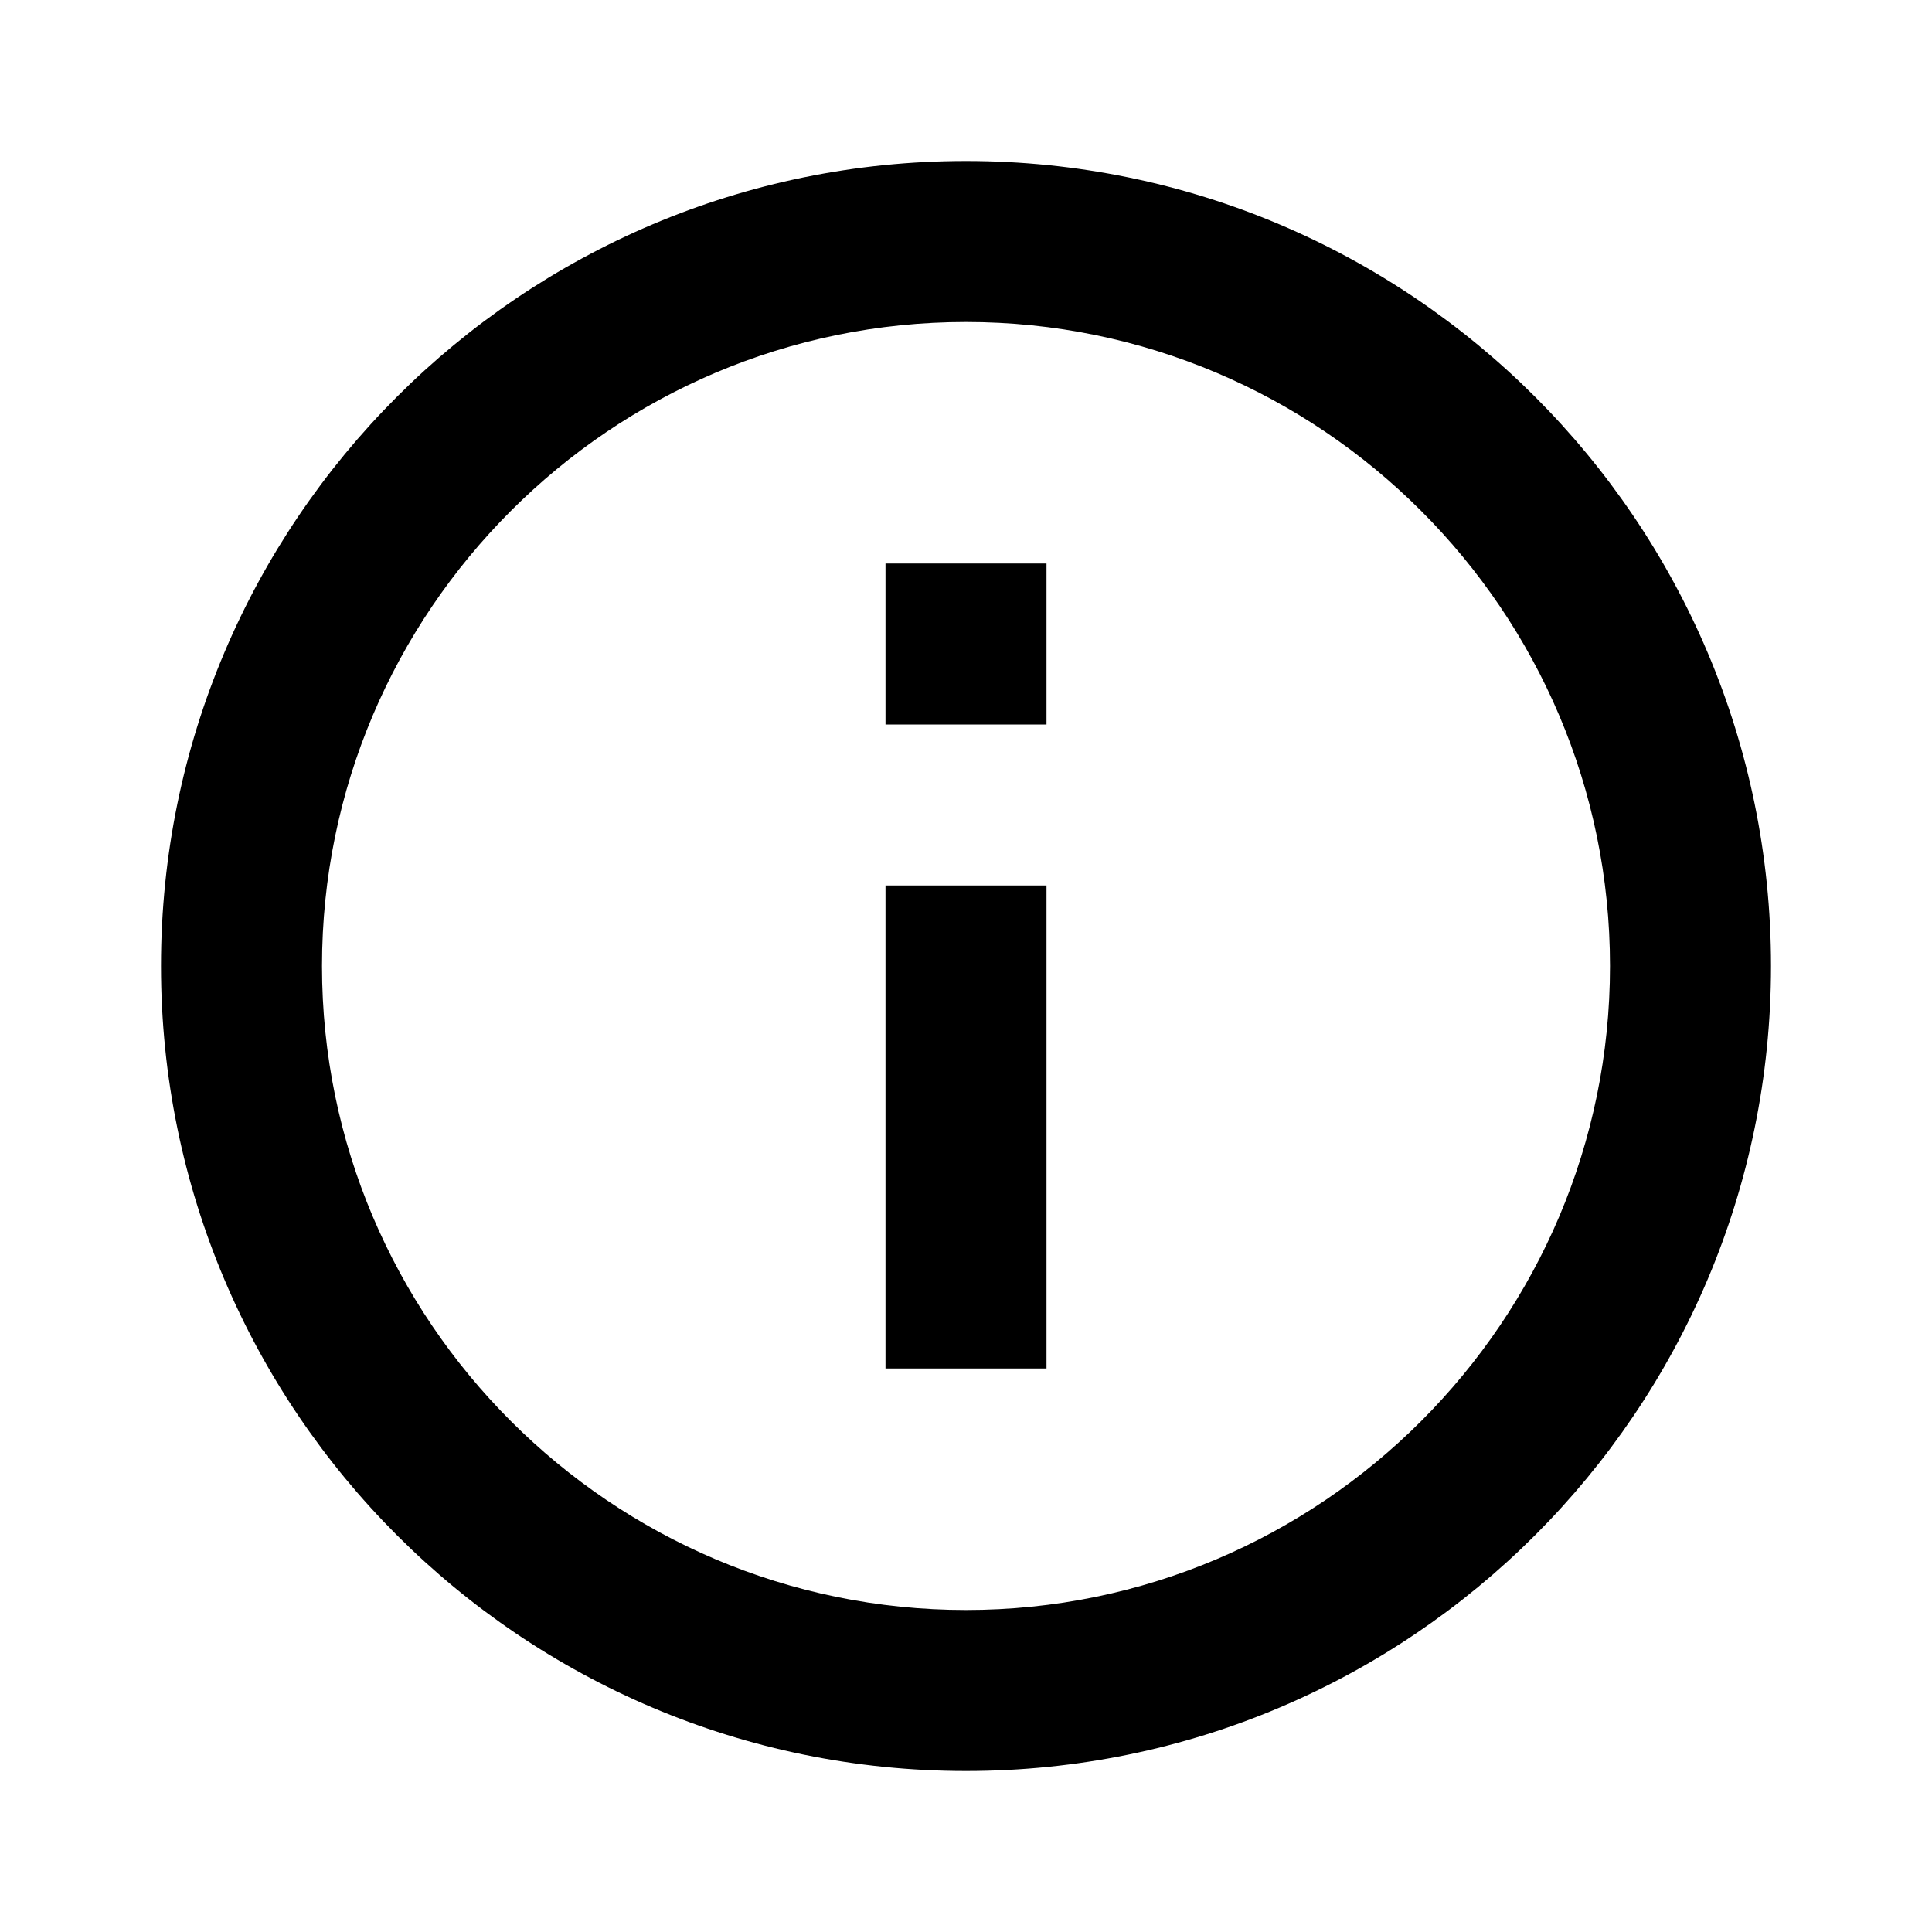
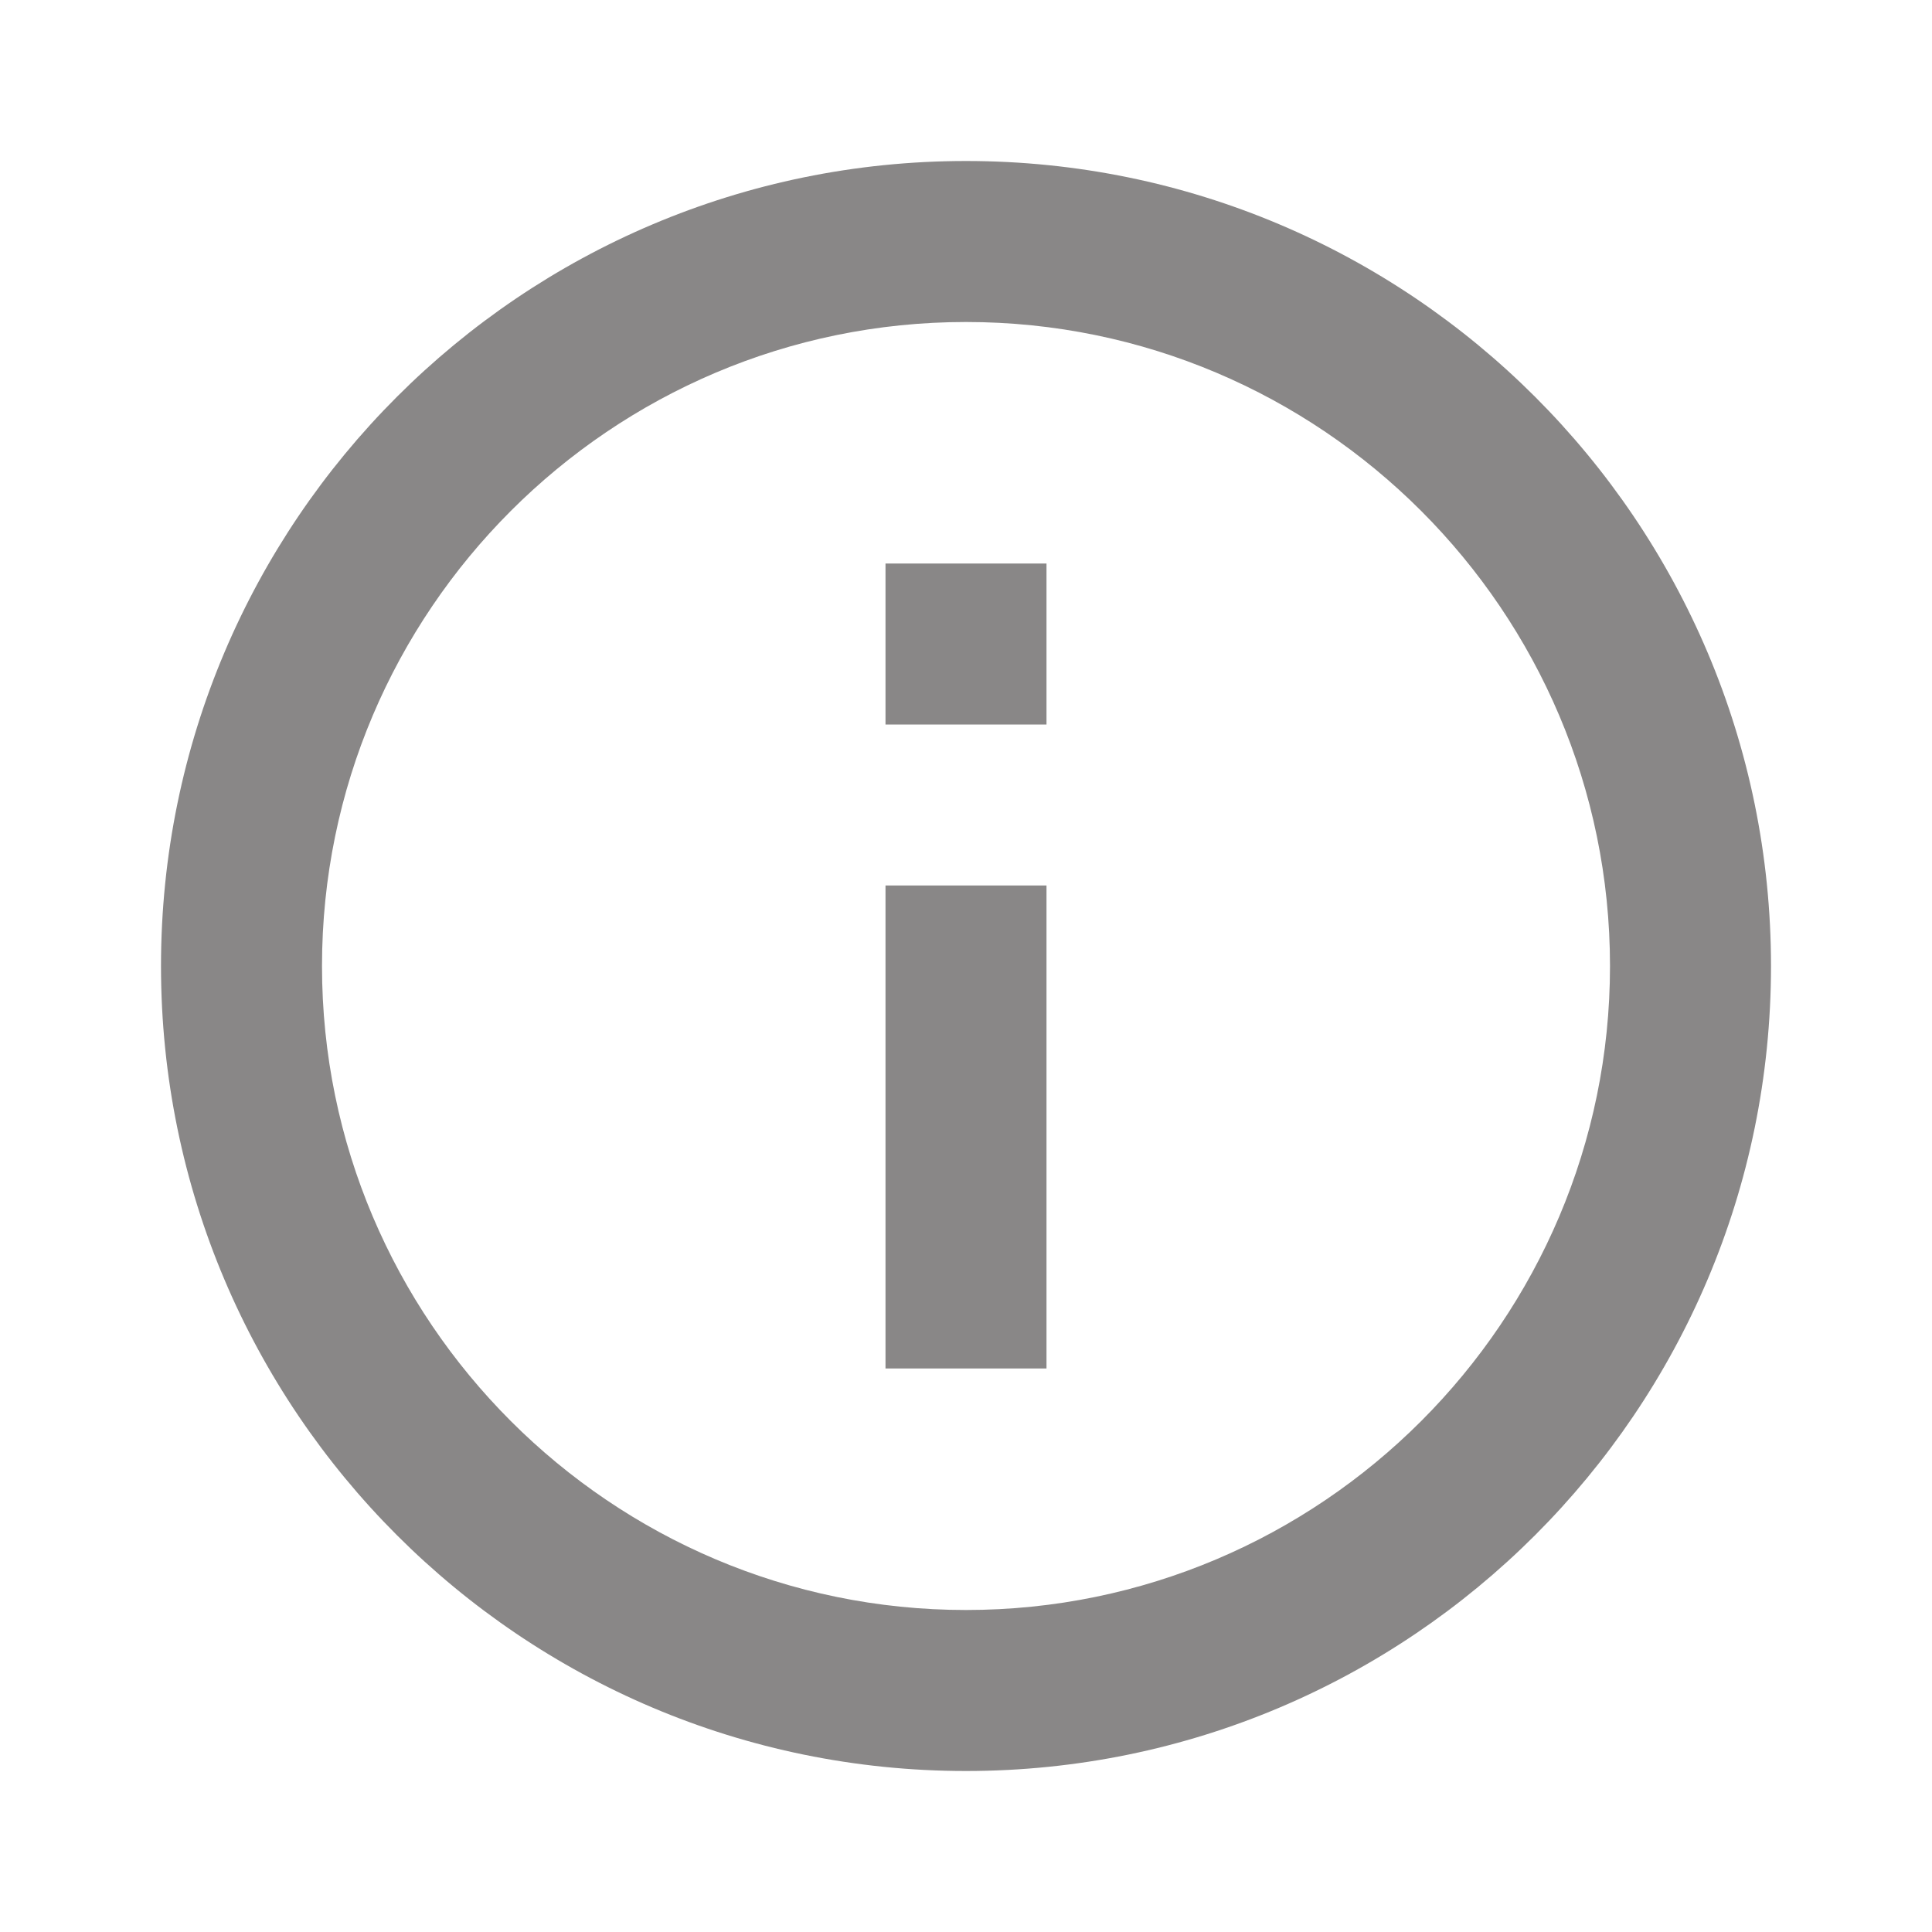
- <svg xmlns="http://www.w3.org/2000/svg" height="18px" viewBox="0 0 24 24" width="18px" fill="#000000">
+ <svg xmlns="http://www.w3.org/2000/svg" height="18px" viewBox="0 0 24 24" width="18px" fill="#898787">
  <path d="M0 0h24v24H0V0z" fill="none" />
  <path d="M11 7h2v2h-2zm0 4h2v6h-2zm1-9C6.48 2 2 6.48 2 12s4.48 10 10 10 10-4.48 10-10S17.52 2 12 2zm0 18c-4.41 0-8-3.59-8-8s3.59-8 8-8 8 3.59 8 8-3.59 8-8 8z" />
</svg>
